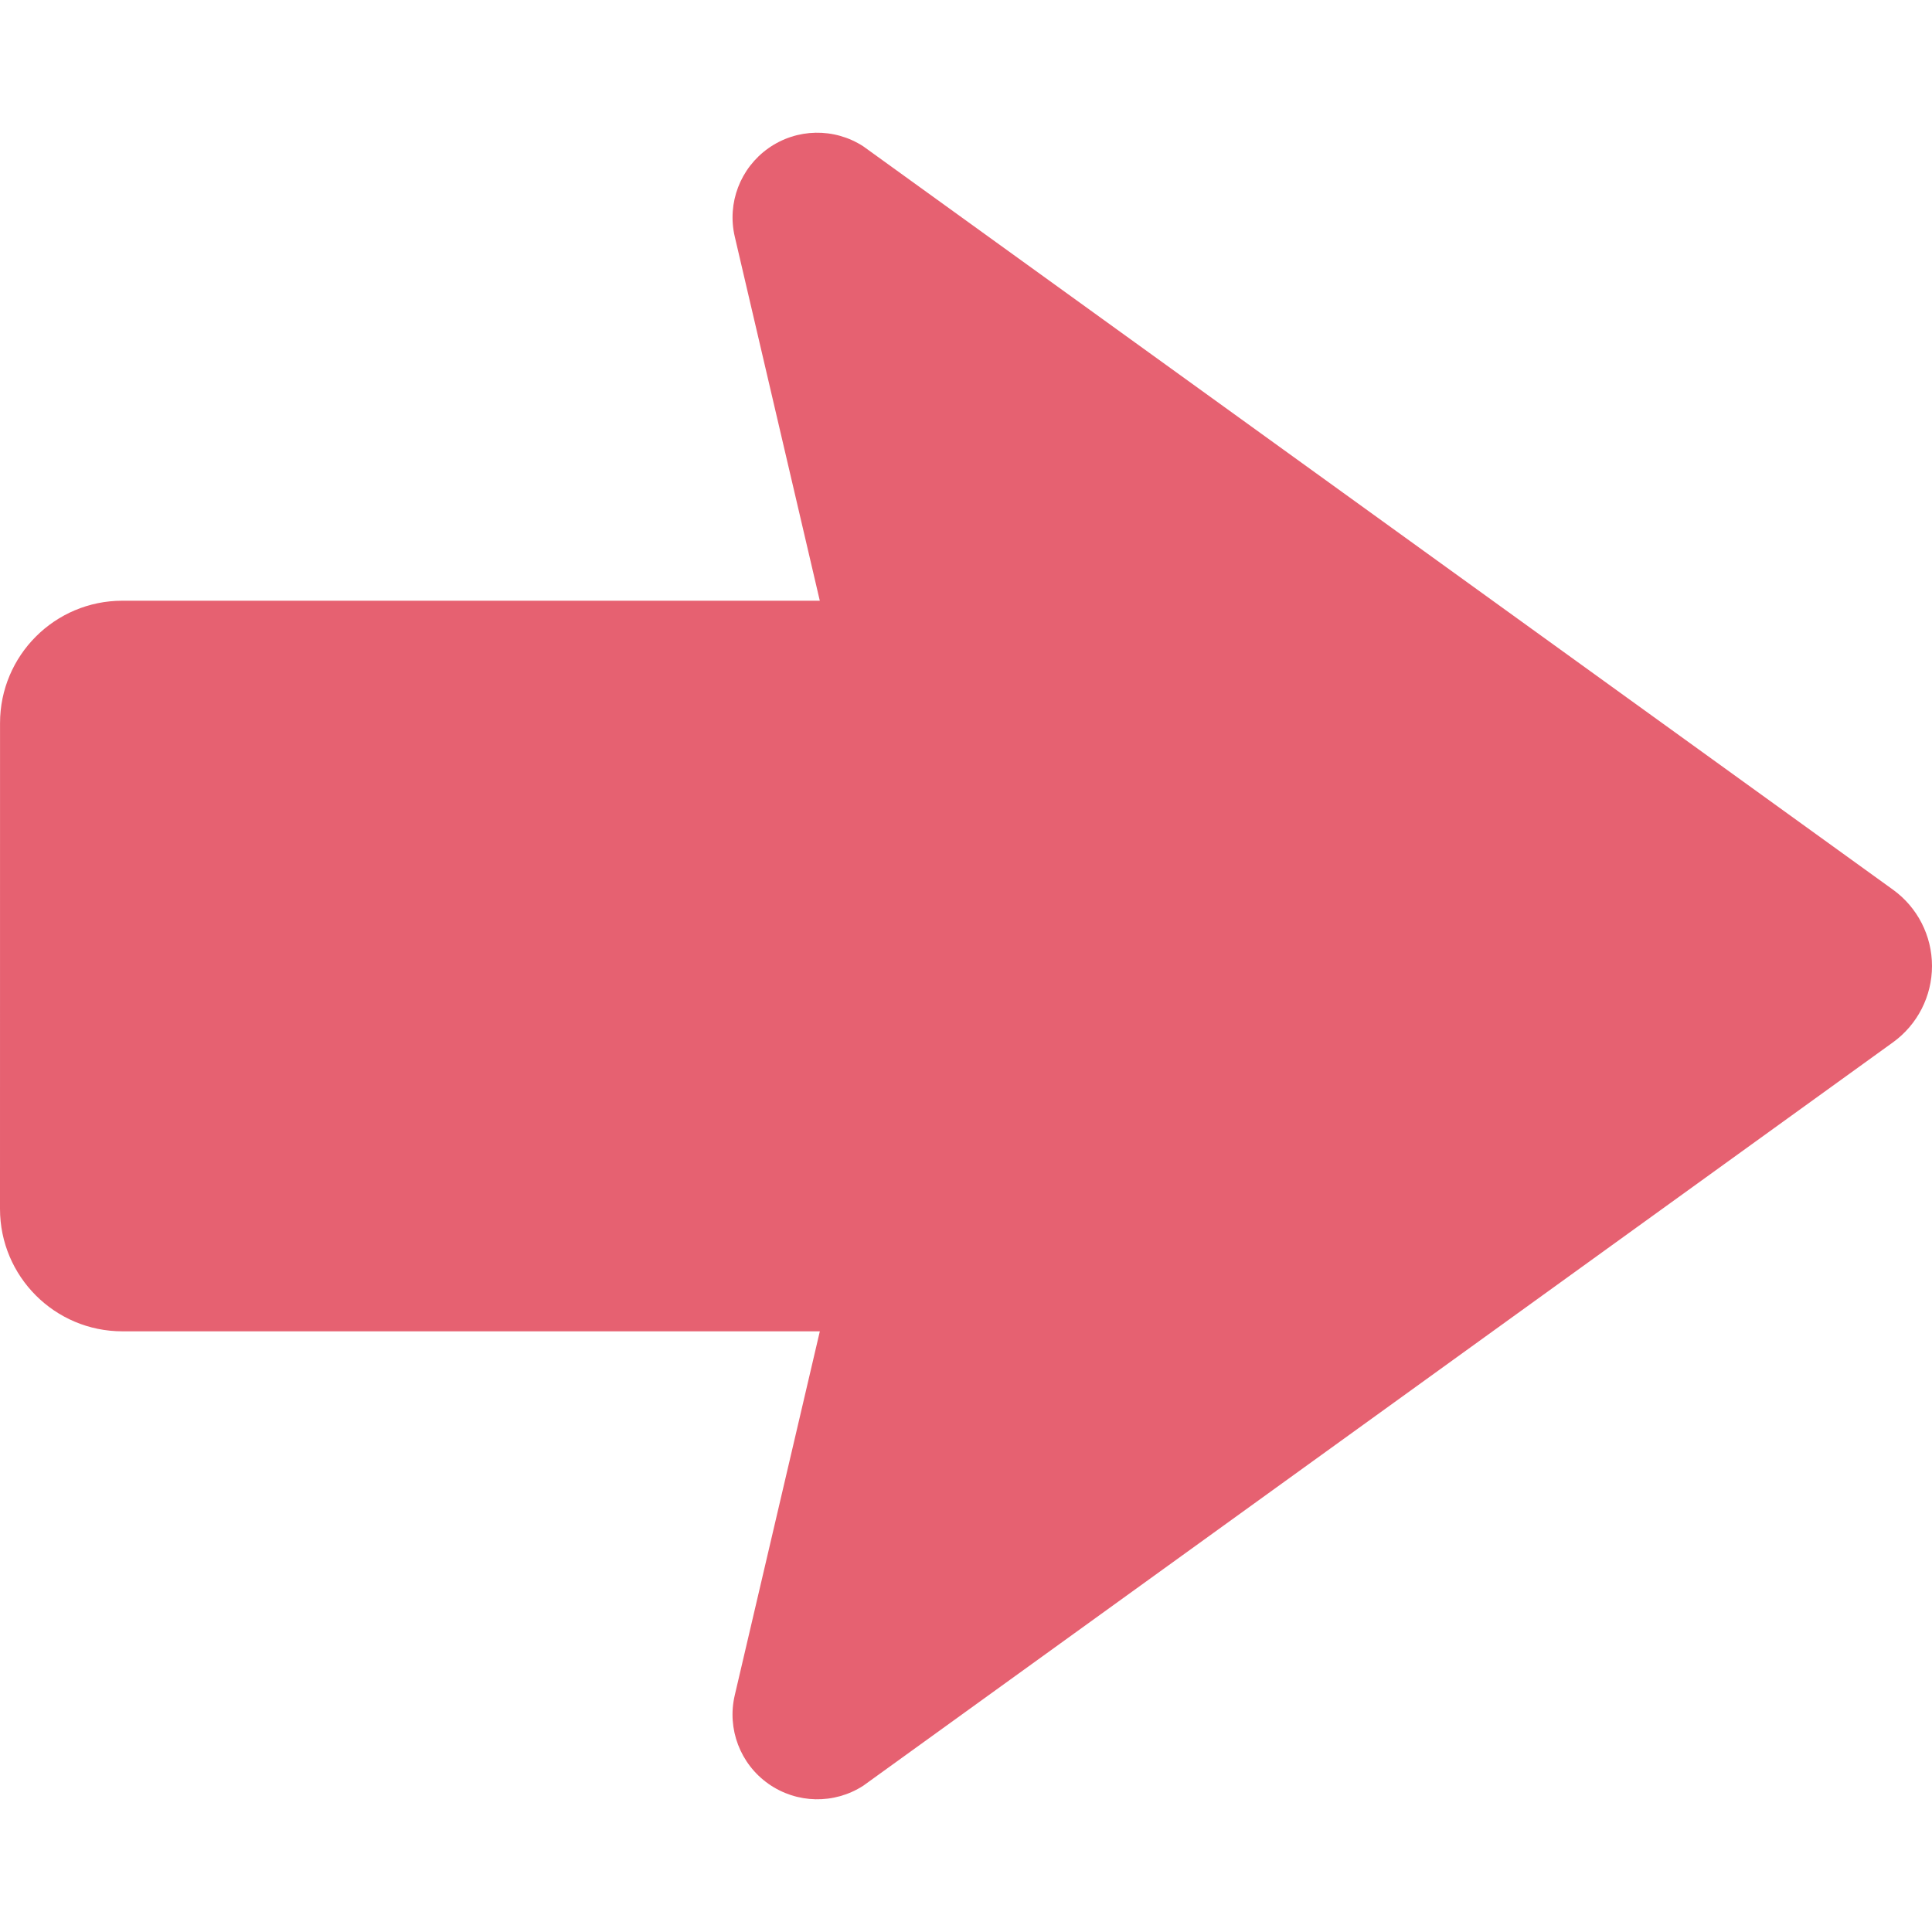
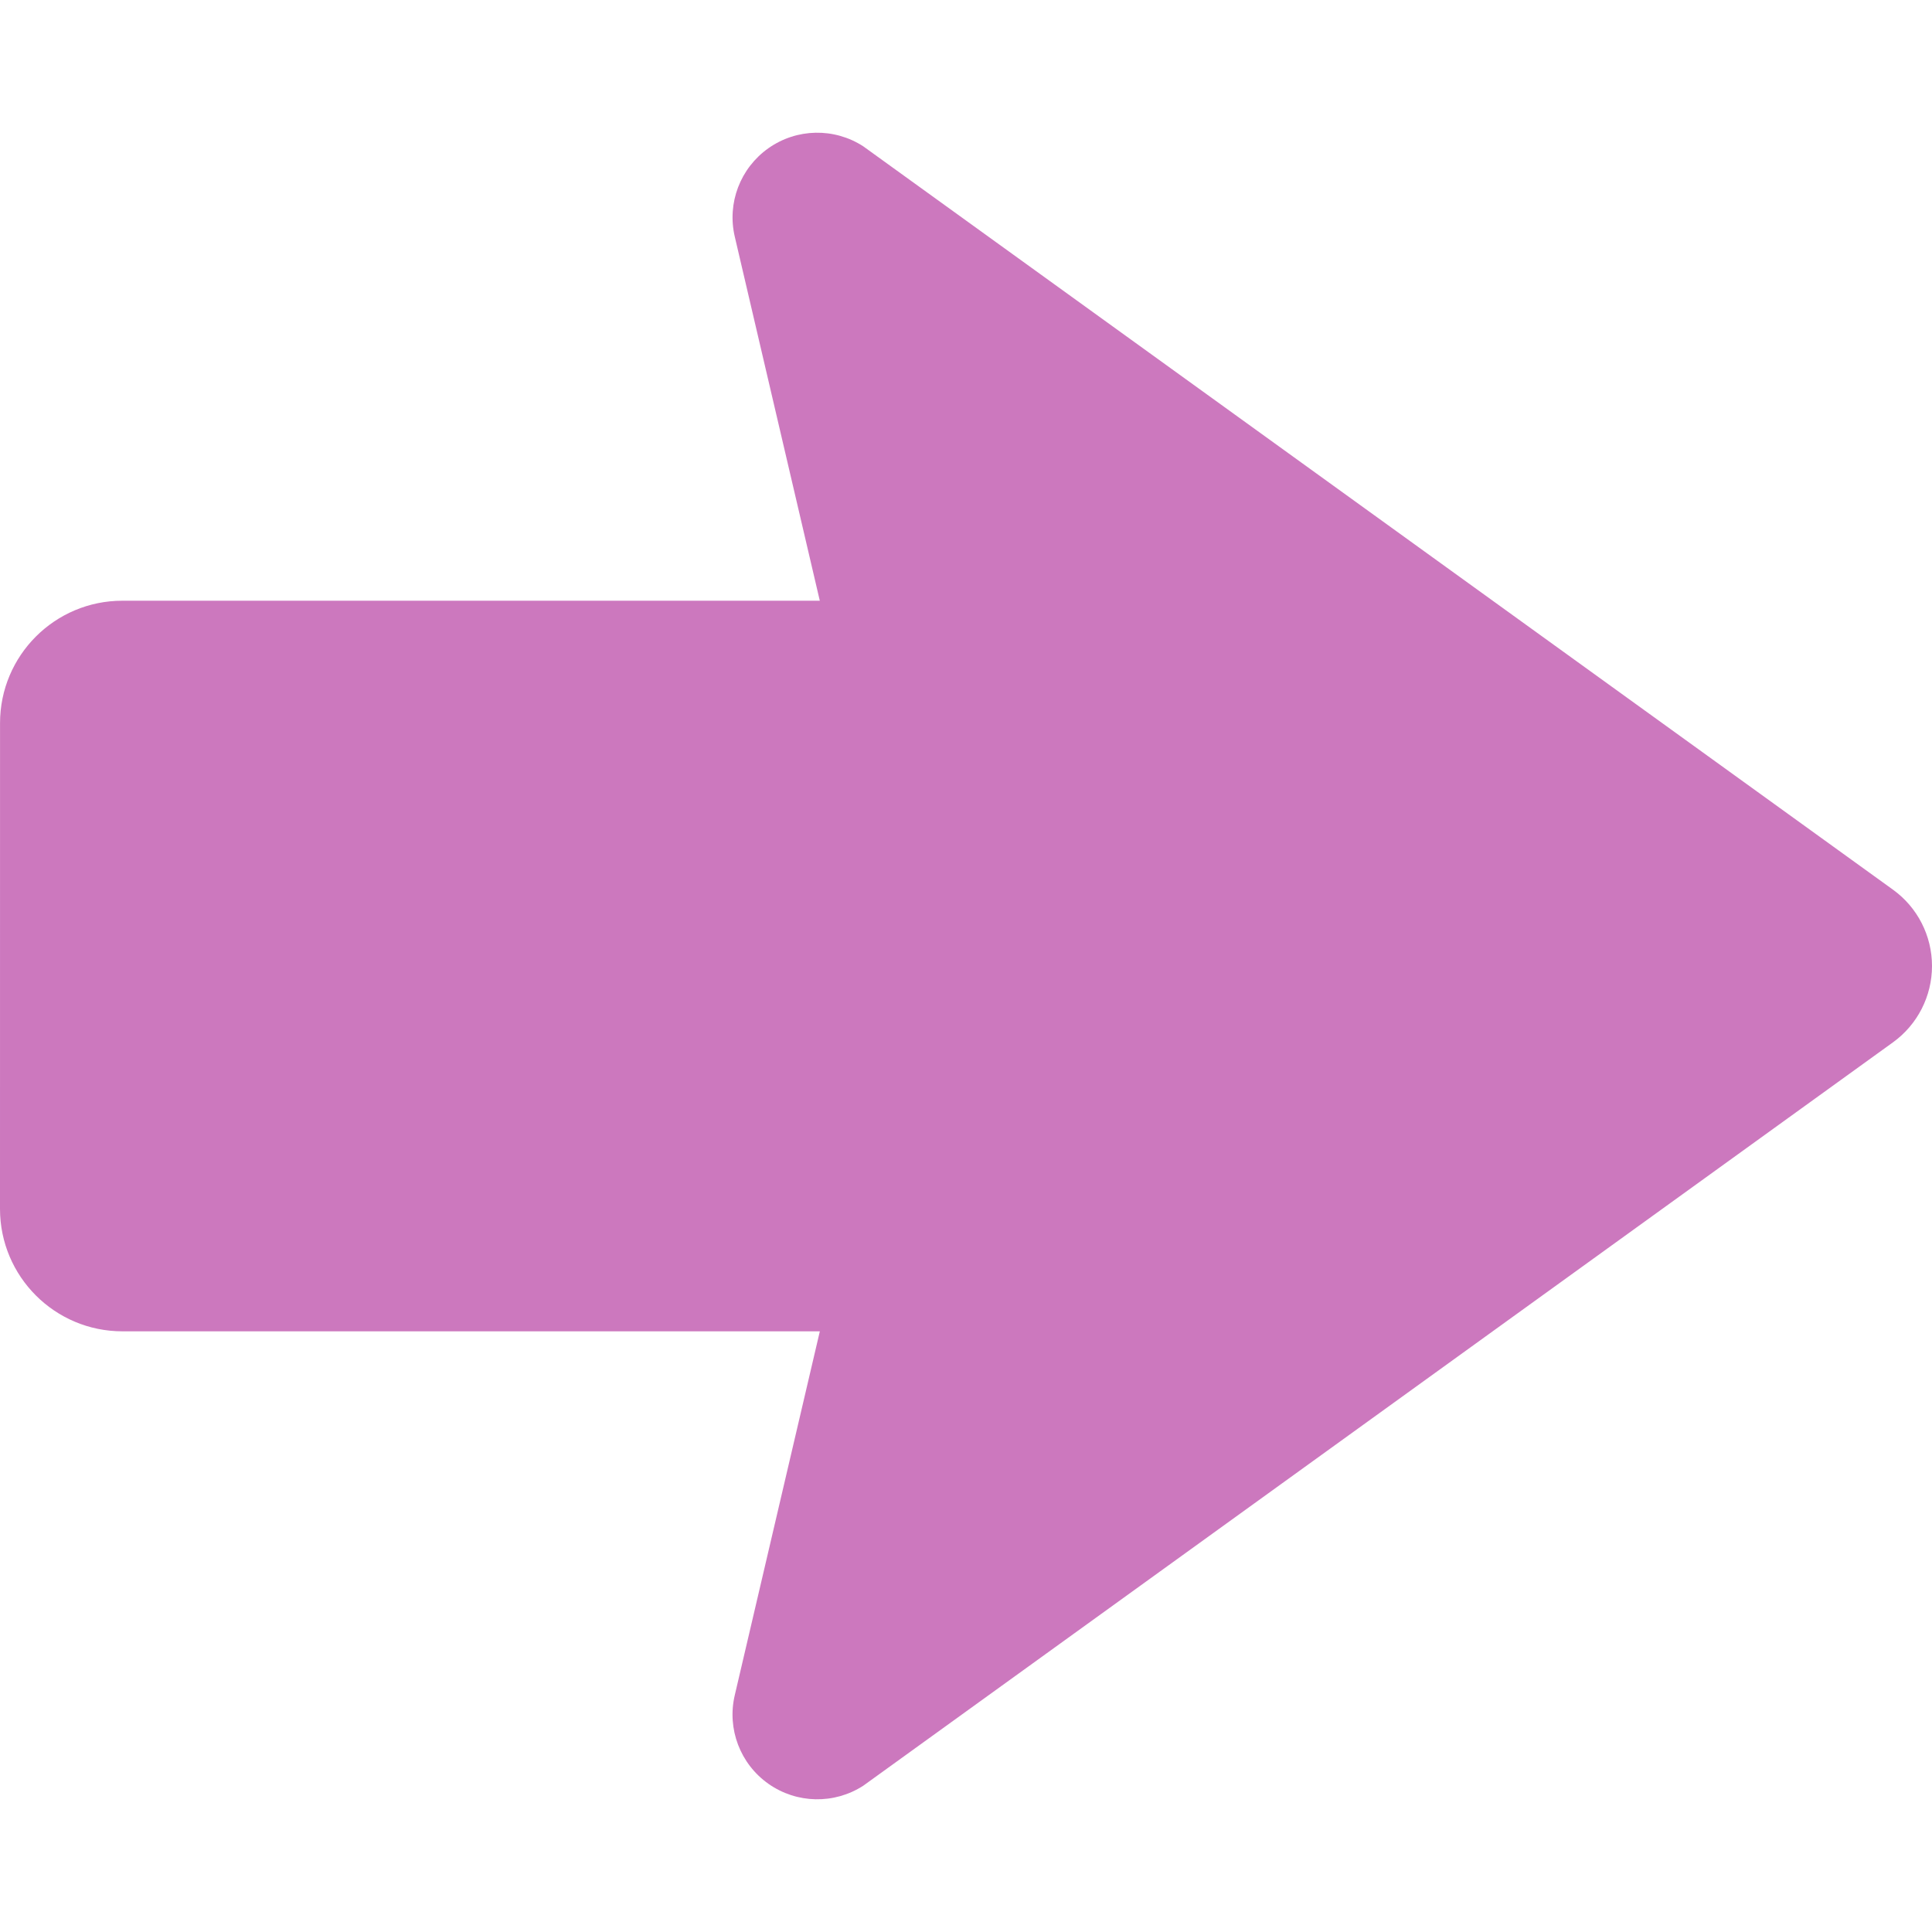
<svg xmlns="http://www.w3.org/2000/svg" version="1.1" id="_x32_" x="0px" y="0px" viewBox="0 0 512 512" style="width: 256px; height: 256px; opacity: 1;" xml:space="preserve">
  <style type="text/css">
- 	.st0{fill:#E66171;}
+ 	.st0{fill:#CC78BE;}
</style>
  <g>
-     <path class="st0" d="M501.66,235.774L228.764,38.771c-7.692-4.975-17.622-4.78-25.11,0.496   c-7.478,5.277-11.022,14.546-8.928,23.465l22.53,96.466H32.441C14.537,159.189,0.01,173.715,0.01,191.63L0,320.372   c0.01,17.925,14.537,32.442,32.441,32.442h184.823l-22.549,96.457c-2.084,8.908,1.45,18.197,8.938,23.464   c7.488,5.267,17.418,5.472,25.11,0.507L501.66,276.228c6.494-4.693,10.34-12.219,10.34-20.232S508.155,240.457,501.66,235.774z" style="fill: rgb(230, 97, 113);" />
+     <path class="st0" d="M501.66,235.774L228.764,38.771c-7.692-4.975-17.622-4.78-25.11,0.496   c-7.478,5.277-11.022,14.546-8.928,23.465l22.53,96.466H32.441C14.537,159.189,0.01,173.715,0.01,191.63L0,320.372   c0.01,17.925,14.537,32.442,32.441,32.442h184.823l-22.549,96.457c-2.084,8.908,1.45,18.197,8.938,23.464   c7.488,5.267,17.418,5.472,25.11,0.507L501.66,276.228c6.494-4.693,10.34-12.219,10.34-20.232S508.155,240.457,501.66,235.774z" style="fill: rgb(204, 120, 190);" />
  </g>
</svg>
